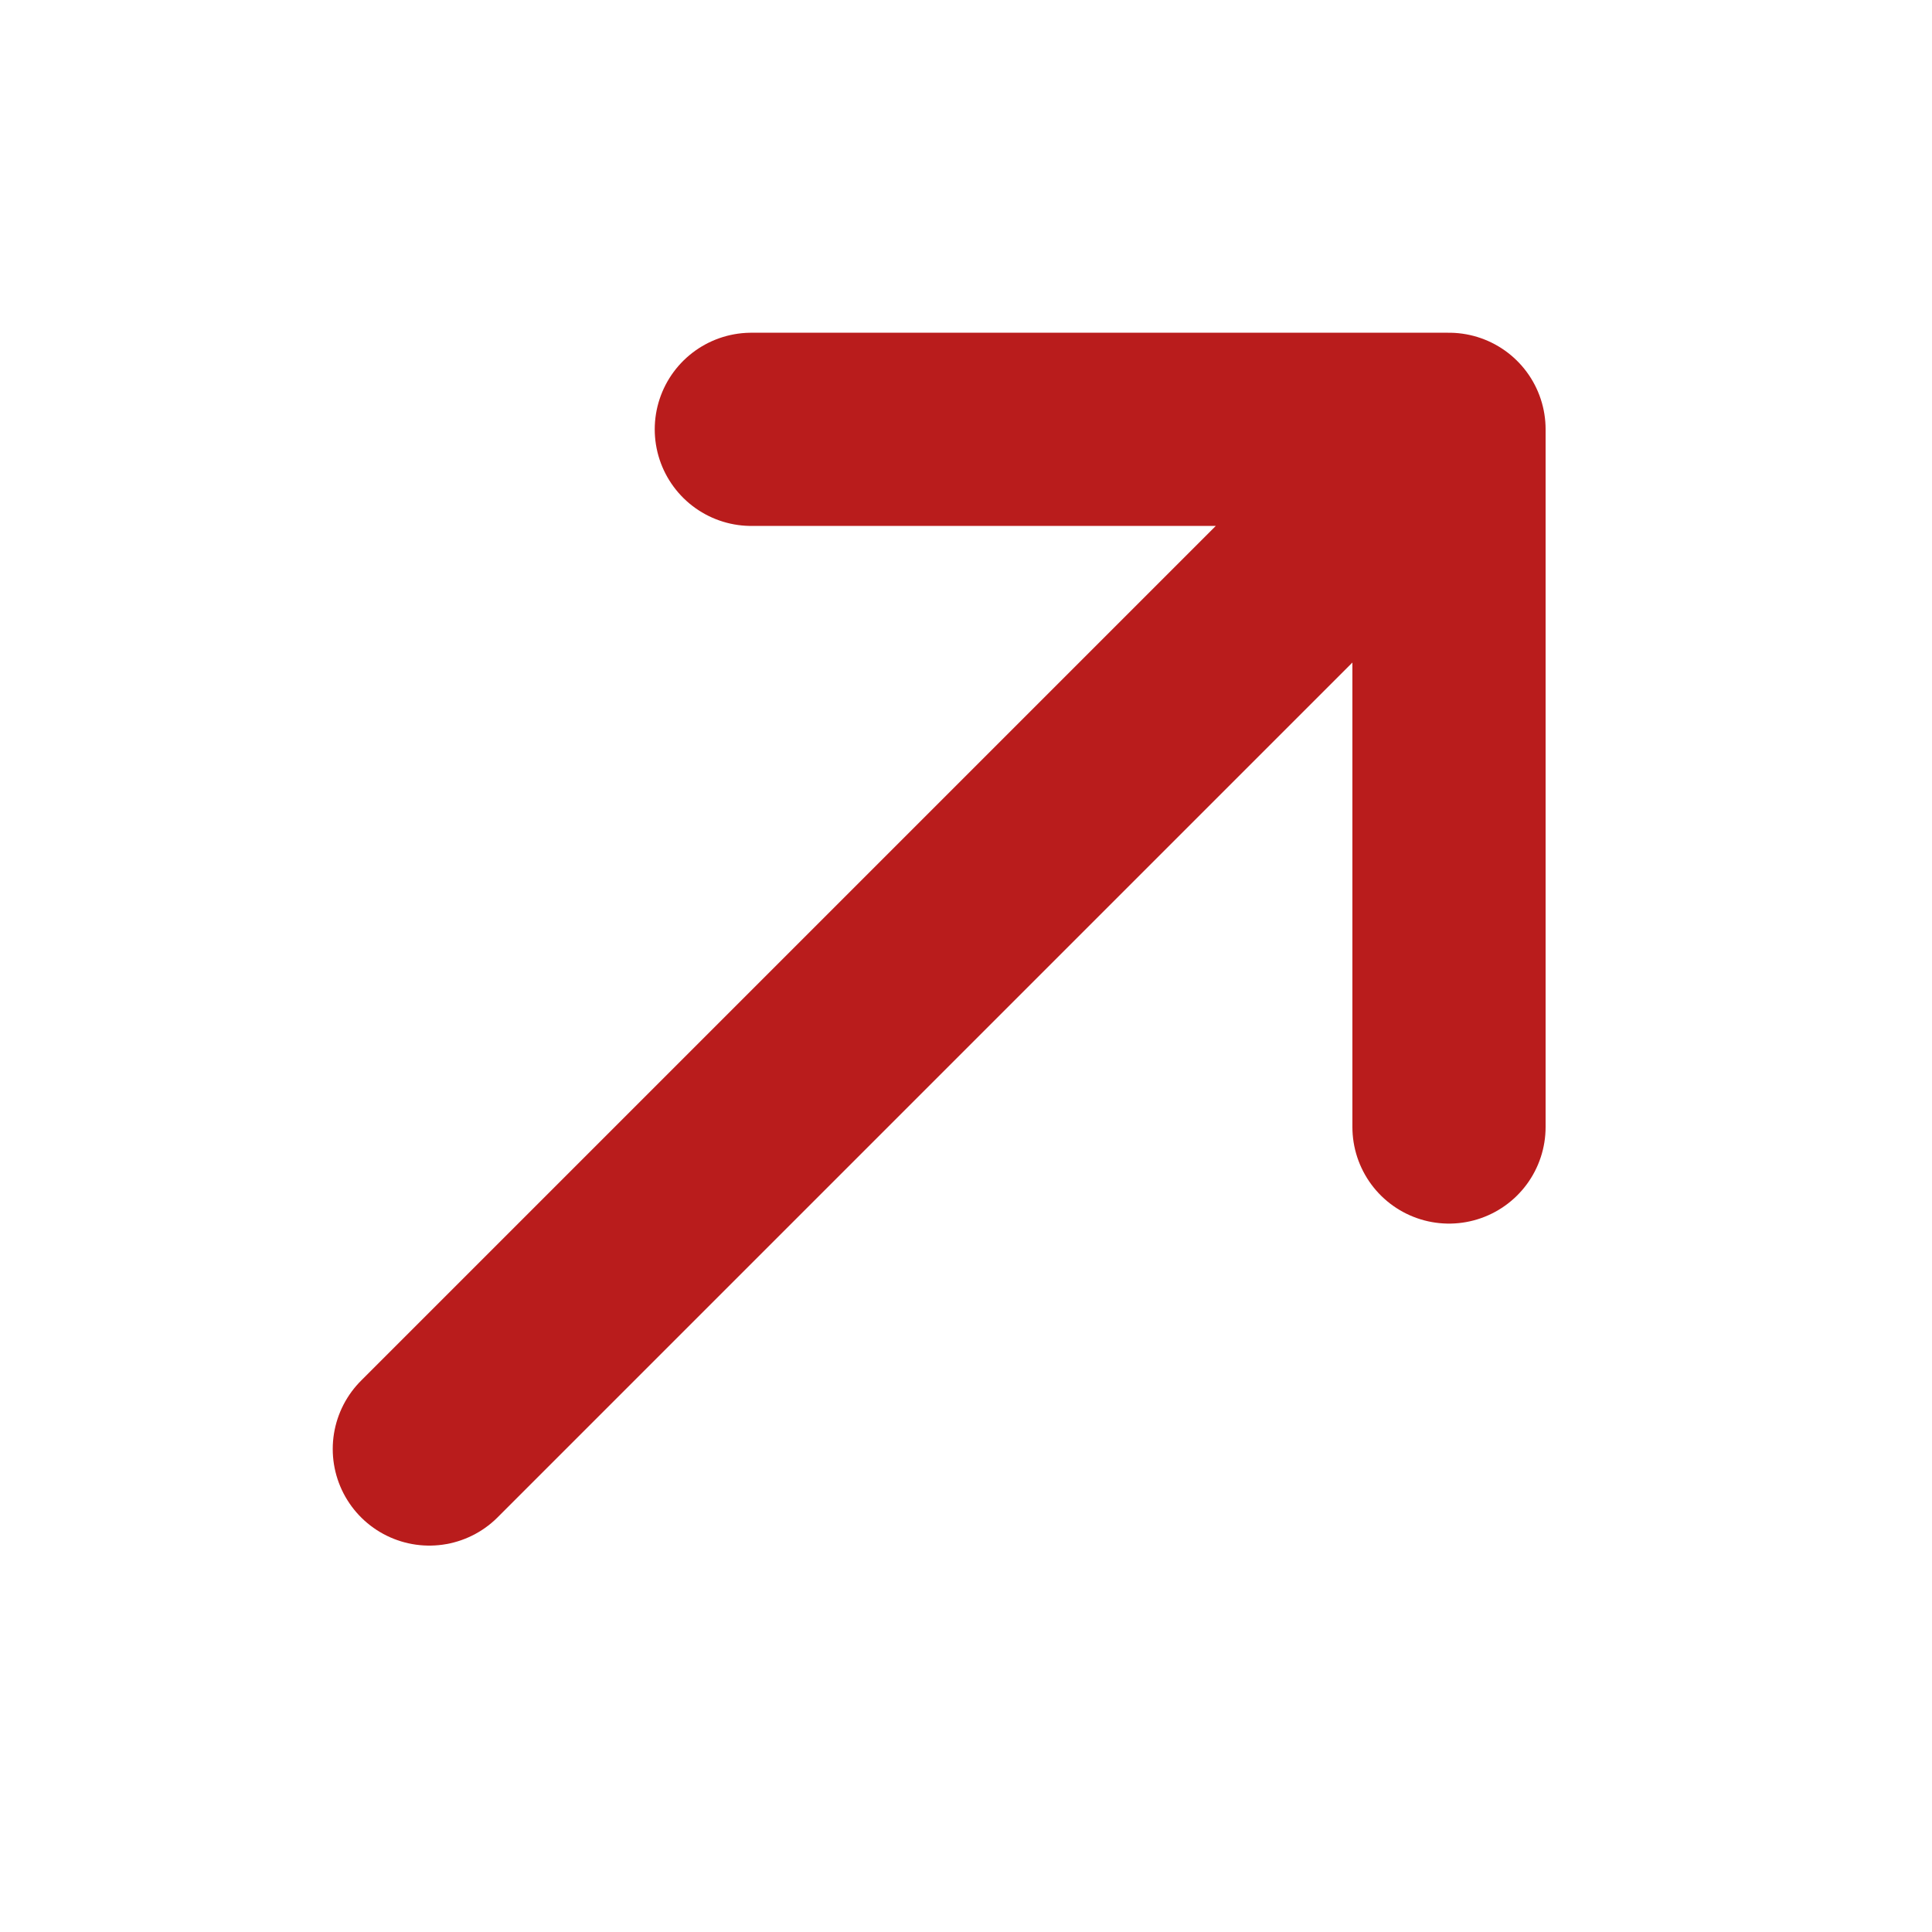
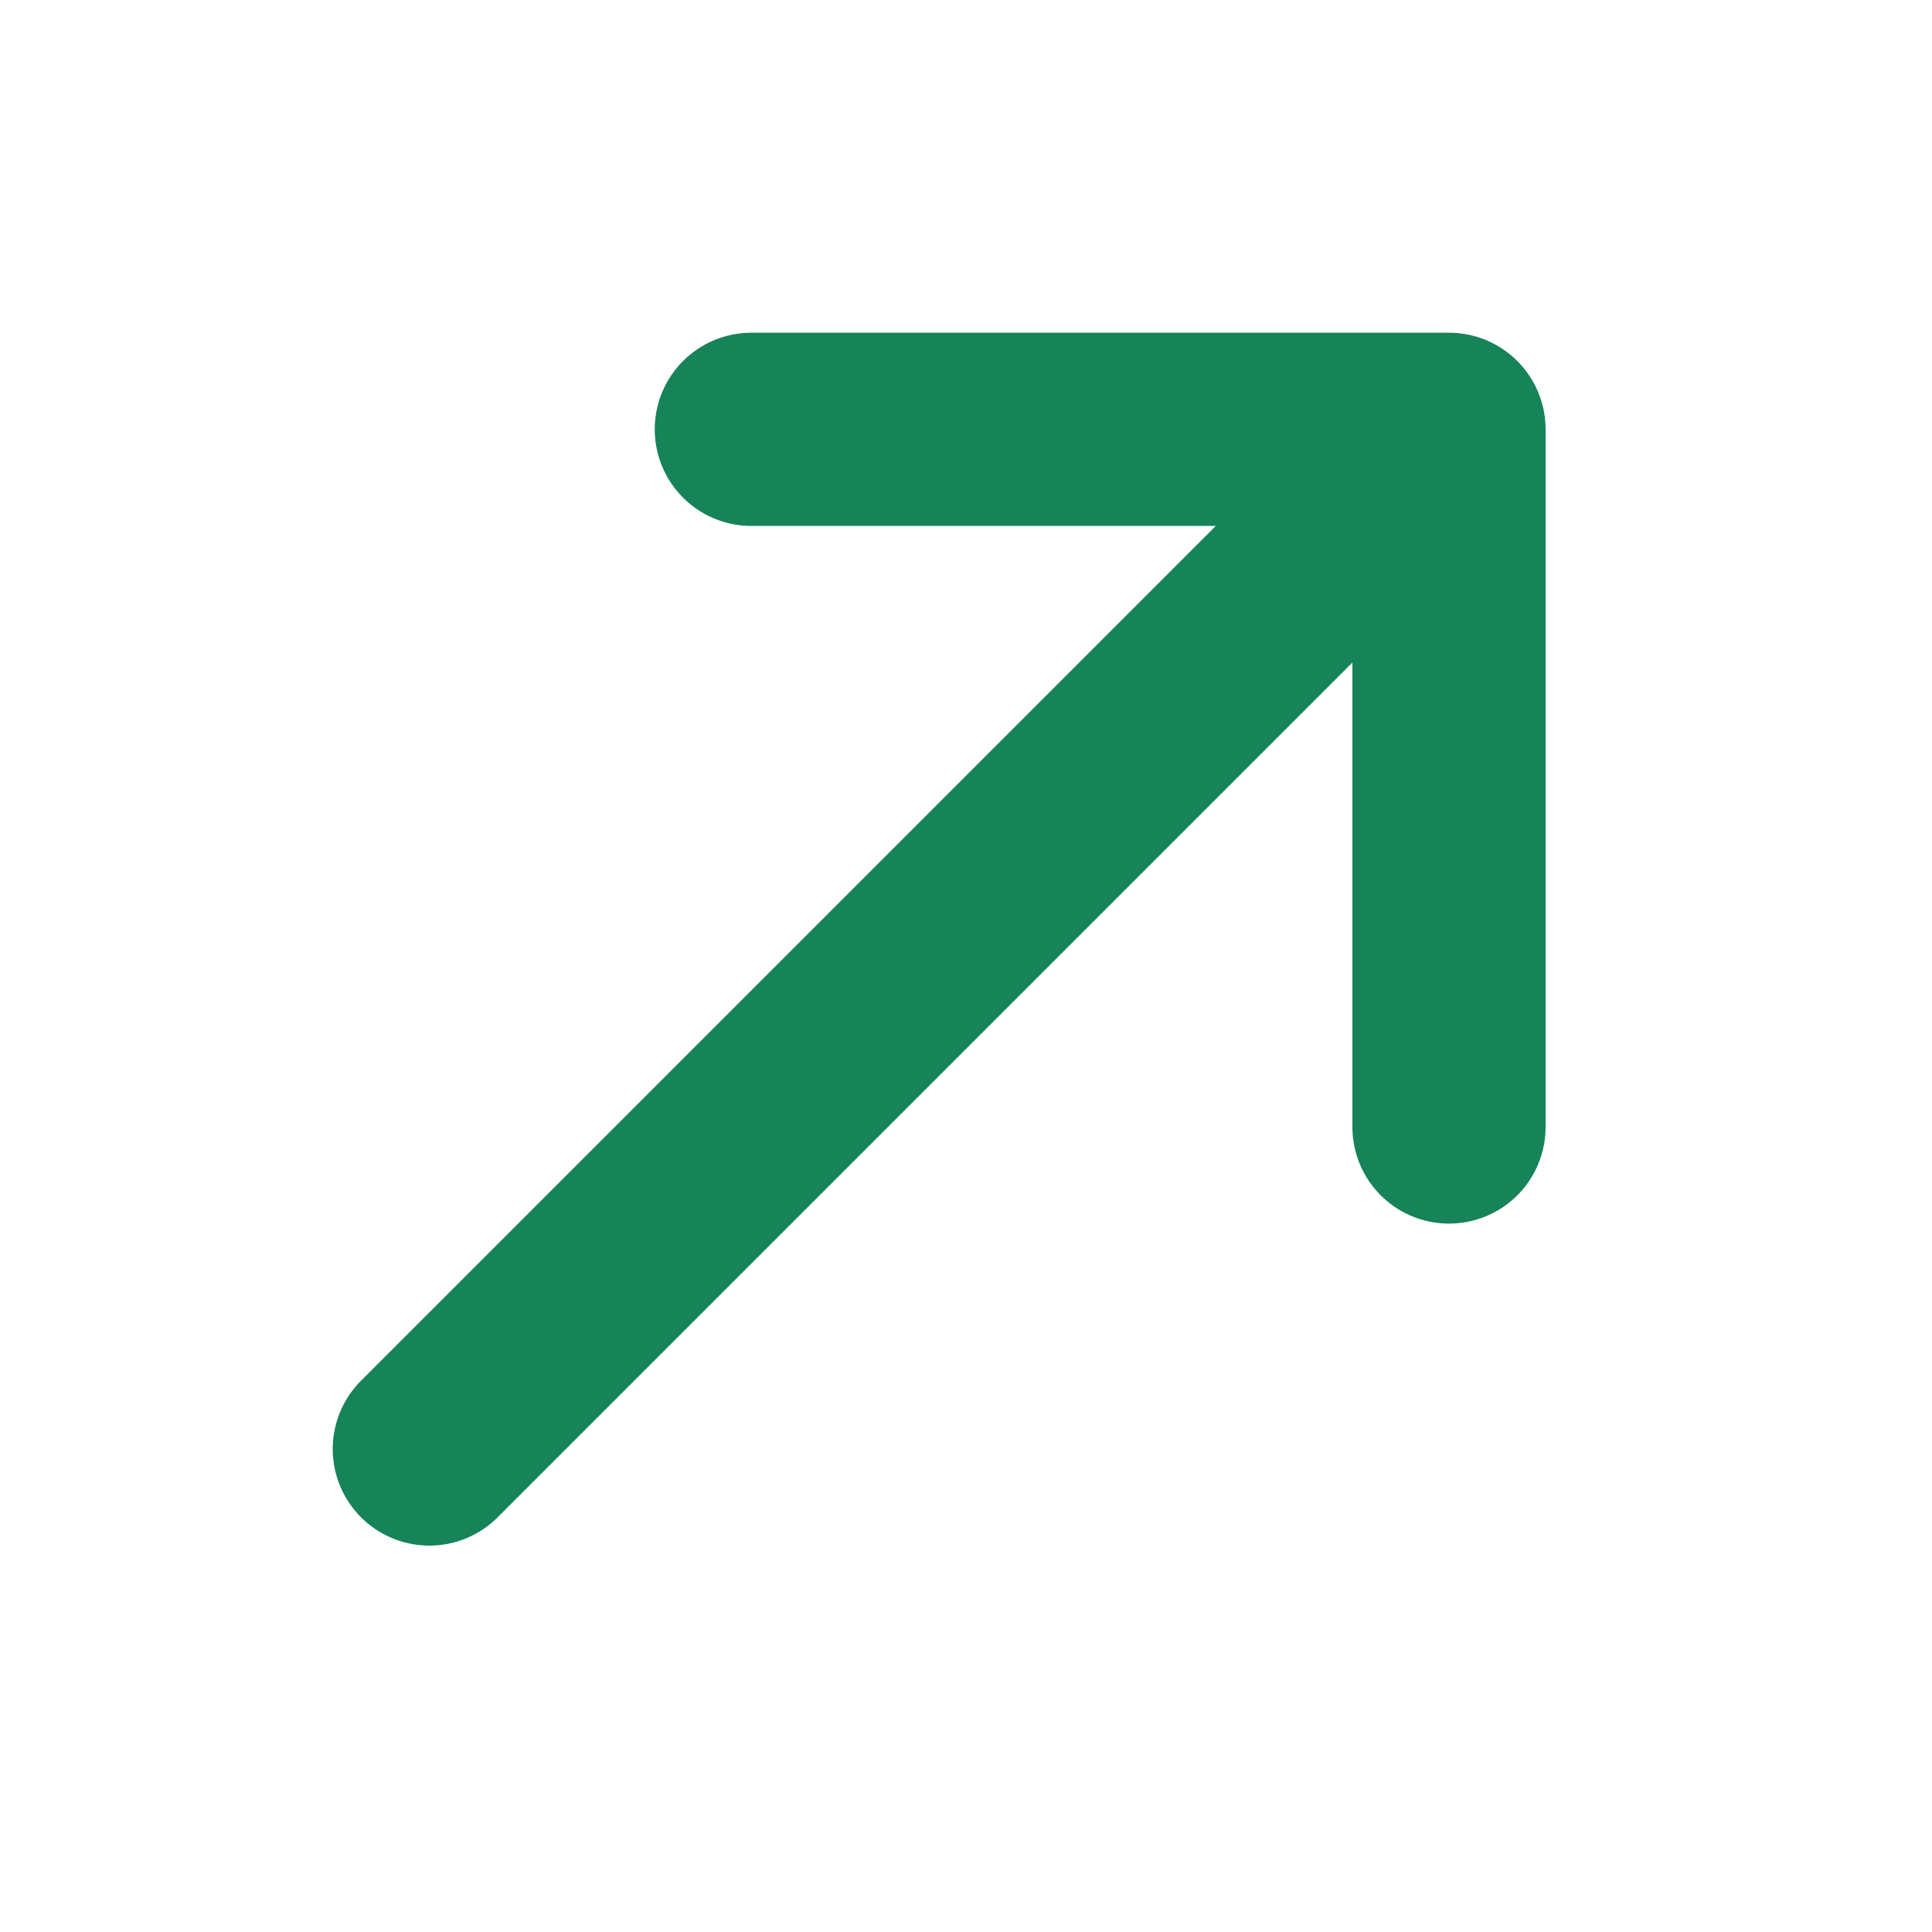
<svg xmlns="http://www.w3.org/2000/svg" preserveAspectRatio="none" overflow="visible" style="display: block;" width="18" height="18" viewBox="0 0 18 18" fill="none">
  <g id="arrow-up-right">
-     <path id="Vector" d="M4 13.5L13.5 4M13.5 10.5V4H7" stroke="#B91C1C" stroke-width="1.8" stroke-linecap="round" stroke-linejoin="round" />
+     <path id="Vector" d="M4 13.5L13.5 4M13.5 10.5V4H7" stroke="#168358" stroke-width="1.8" stroke-linecap="round" stroke-linejoin="round" />
  </g>
</svg>
